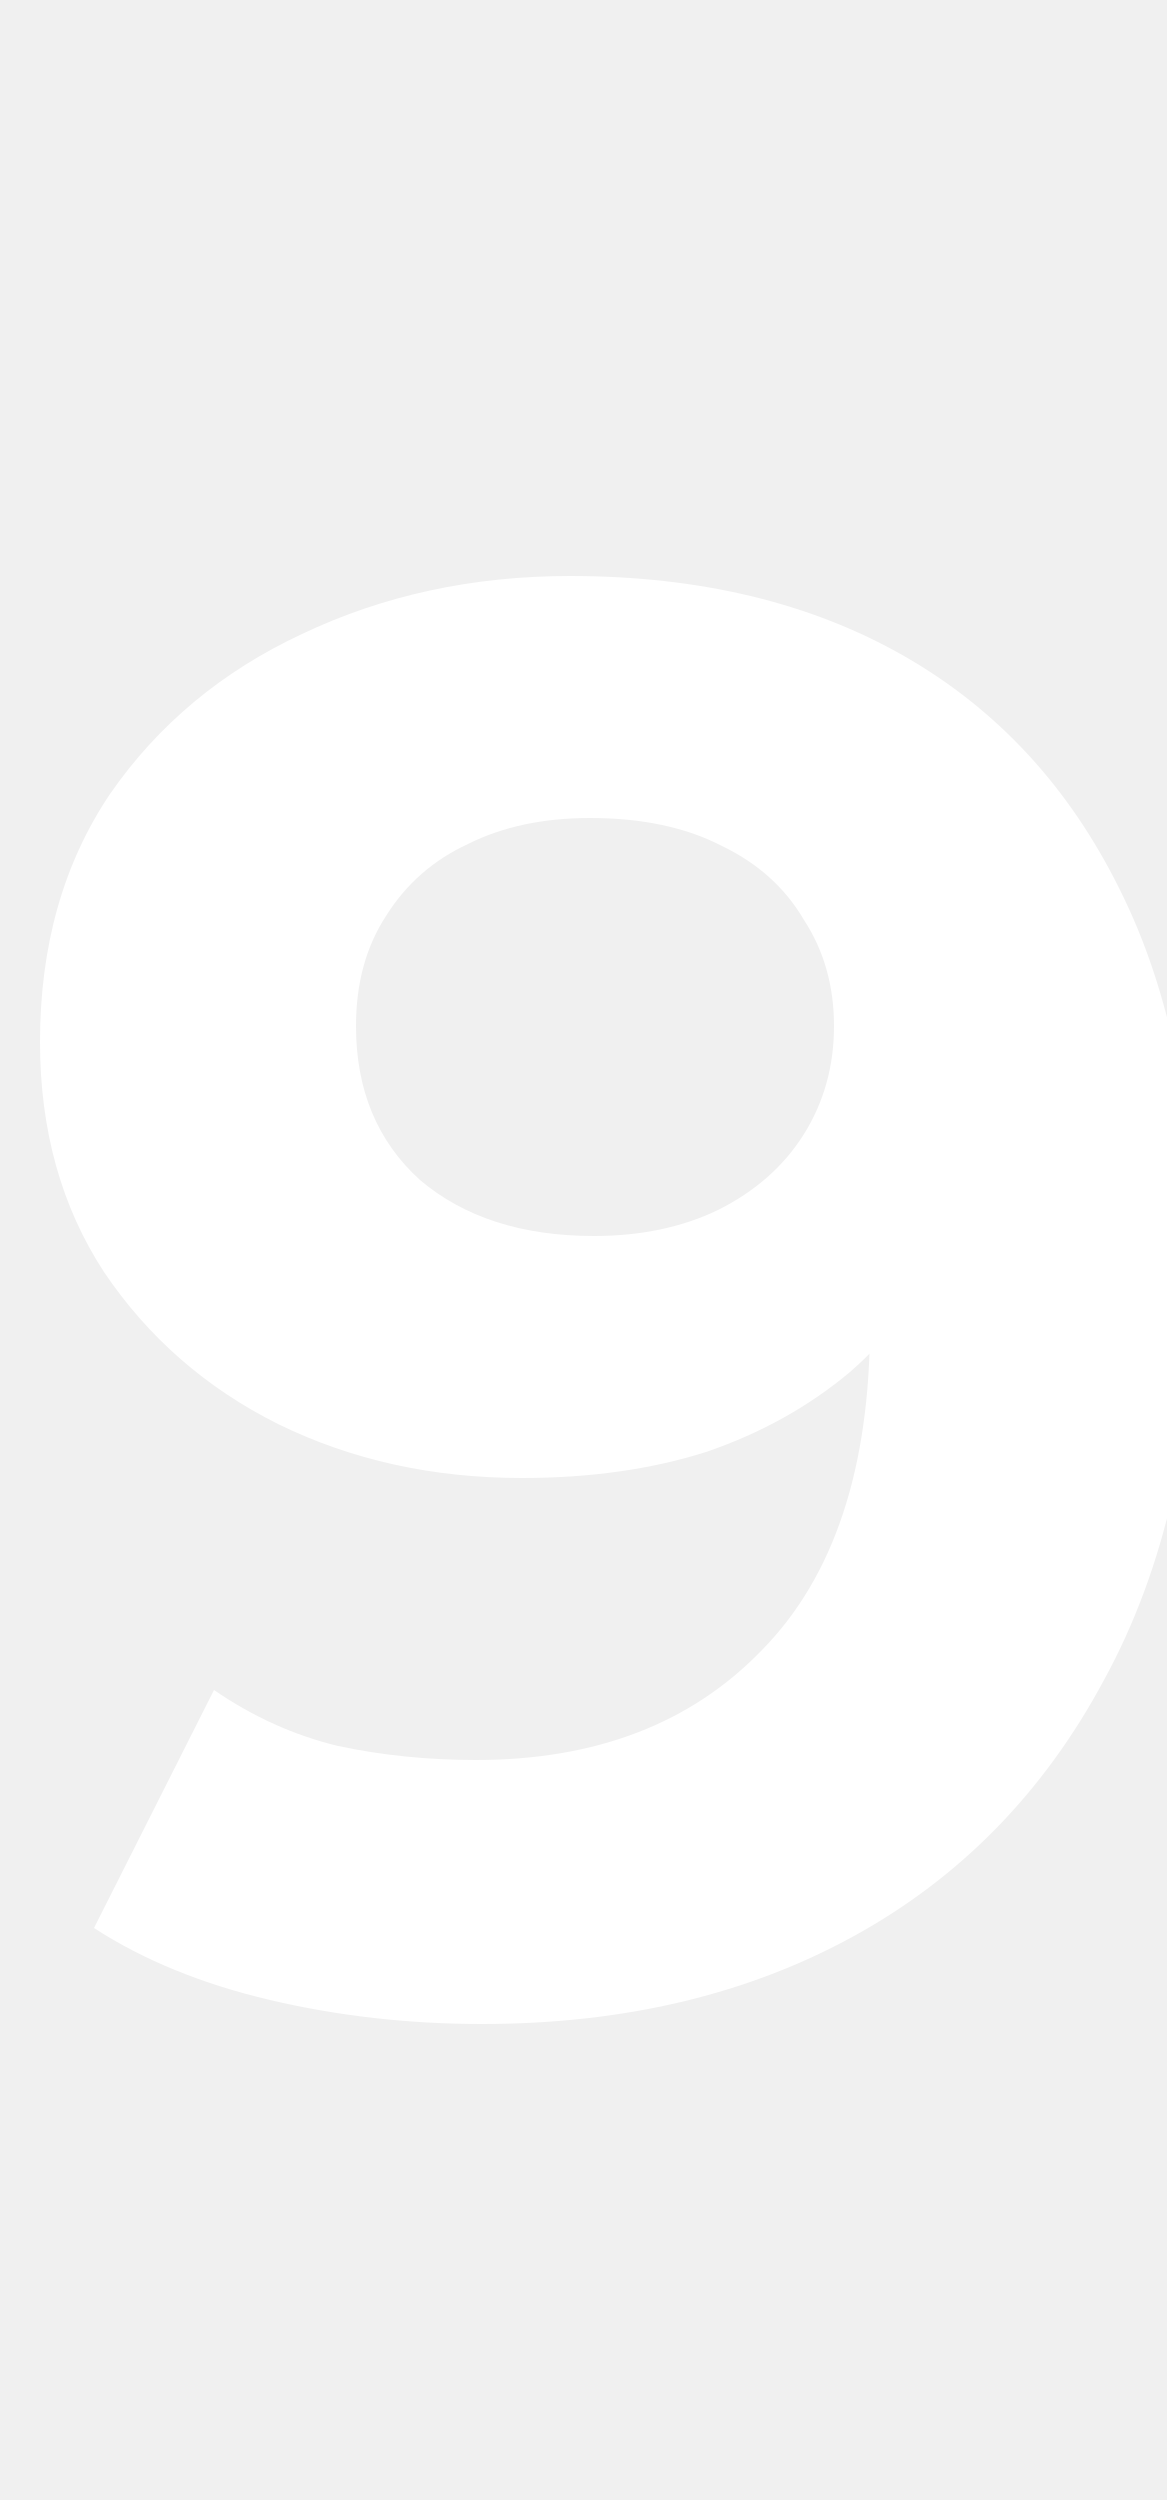
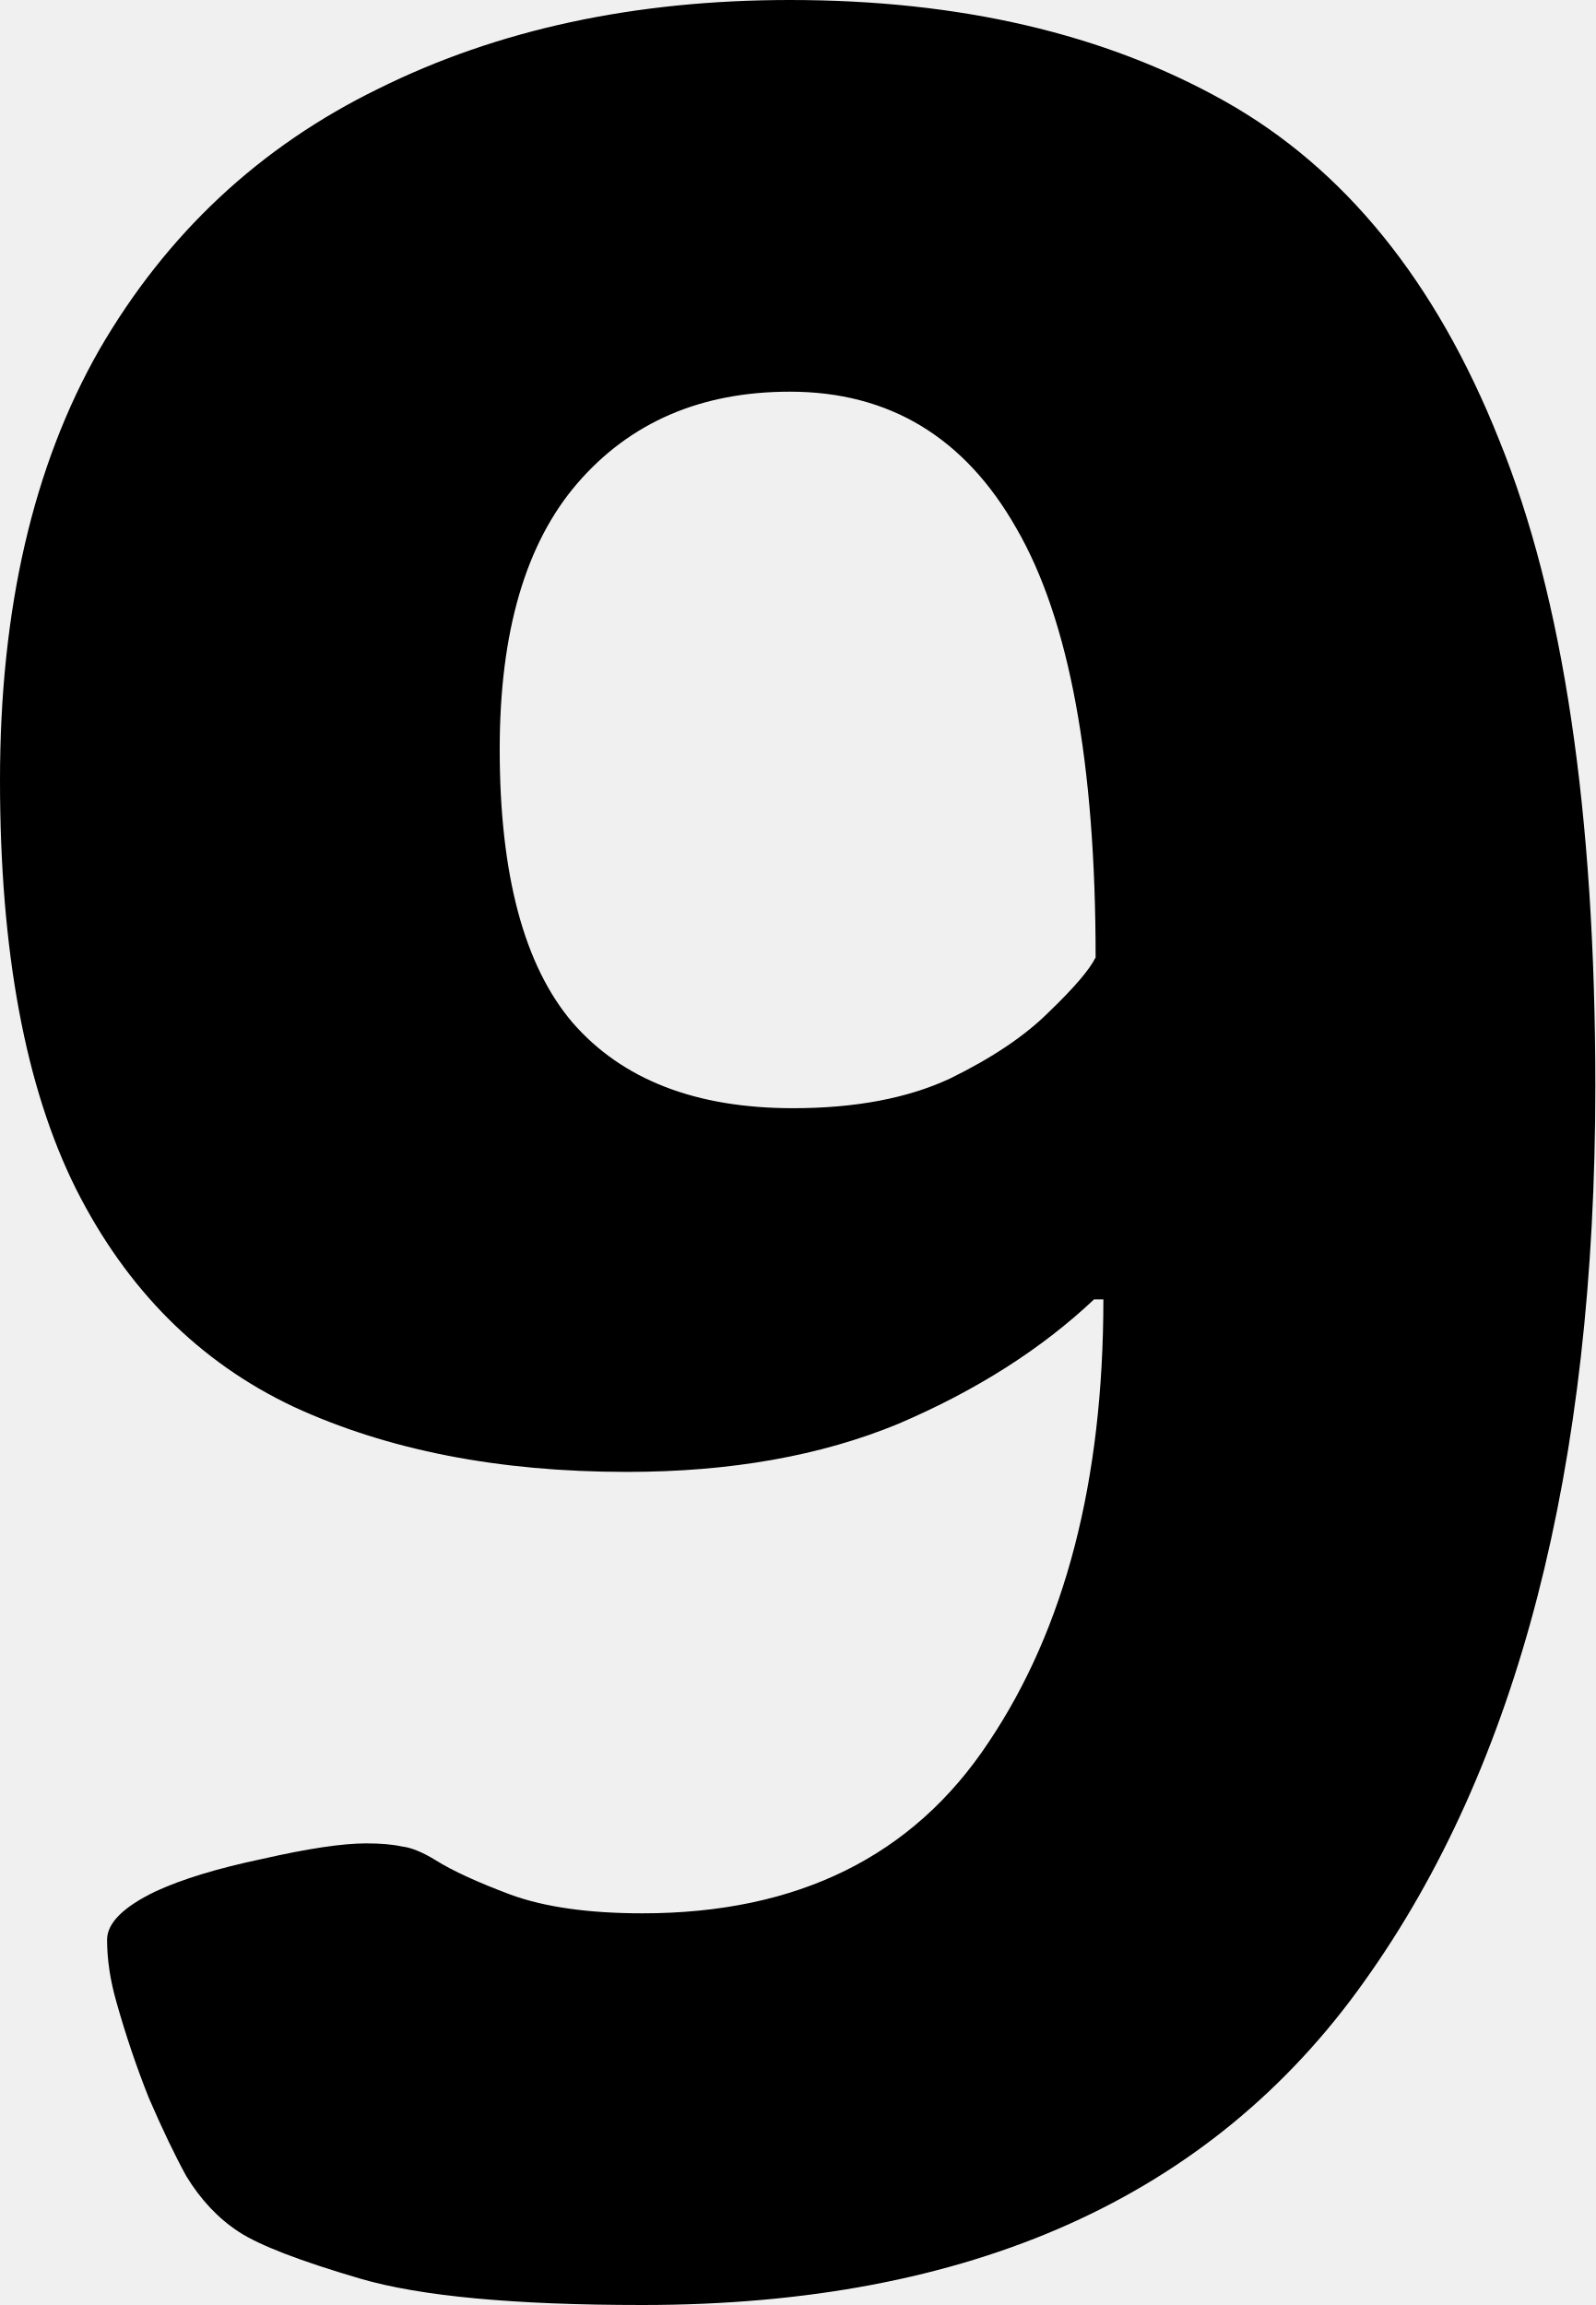
- <svg xmlns="http://www.w3.org/2000/svg" width="7" height="15" viewBox="0 0 7 15" fill="none">
-   <path id="9" d="M3.42 3.456C4.196 3.456 4.864 3.616 5.424 3.936C5.984 4.256 6.416 4.724 6.72 5.34C7.024 5.948 7.176 6.708 7.176 7.62C7.176 8.588 6.992 9.408 6.624 10.08C6.264 10.752 5.764 11.264 5.124 11.616C4.484 11.968 3.74 12.144 2.892 12.144C2.452 12.144 2.028 12.096 1.62 12C1.212 11.904 0.86 11.76 0.564 11.568L1.284 10.14C1.516 10.3 1.764 10.412 2.028 10.476C2.292 10.532 2.568 10.56 2.856 10.56C3.576 10.56 4.148 10.34 4.572 9.9C5.004 9.46 5.22 8.808 5.22 7.944C5.22 7.8 5.216 7.64 5.208 7.464C5.2 7.288 5.18 7.112 5.148 6.936L5.676 7.44C5.54 7.752 5.348 8.016 5.1 8.232C4.852 8.44 4.564 8.6 4.236 8.712C3.908 8.816 3.54 8.868 3.132 8.868C2.596 8.868 2.108 8.76 1.668 8.544C1.236 8.328 0.888 8.024 0.624 7.632C0.368 7.24 0.24 6.78 0.24 6.252C0.24 5.676 0.38 5.18 0.66 4.764C0.948 4.348 1.332 4.028 1.812 3.804C2.3 3.572 2.836 3.456 3.42 3.456ZM3.54 4.908C3.26 4.908 3.016 4.96 2.808 5.064C2.6 5.16 2.436 5.304 2.316 5.496C2.196 5.68 2.136 5.9 2.136 6.156C2.136 6.54 2.264 6.848 2.52 7.08C2.784 7.304 3.132 7.416 3.564 7.416C3.844 7.416 4.092 7.364 4.308 7.26C4.532 7.148 4.704 6.996 4.824 6.804C4.944 6.612 5.004 6.396 5.004 6.156C5.004 5.916 4.944 5.704 4.824 5.52C4.712 5.328 4.548 5.18 4.332 5.076C4.116 4.964 3.852 4.908 3.54 4.908Z" fill="white" />
+ <svg xmlns="http://www.w3.org/2000/svg" width="263" height="380" viewBox="0 0 263 380" fill="none">
+   <path d="M130.221 0C158.192 0 182.07 5.552 201.855 16.655C221.64 27.759 236.734 46.379 247.138 72.515C257.713 98.481 263 134.012 263 179.11C263 241.973 250.293 291.171 224.88 326.703C199.638 362.234 159.983 380 105.916 380C84.767 380 69.246 378.548 59.354 375.644C49.462 372.74 42.81 370.178 39.399 367.957C35.988 365.736 33.088 362.661 30.7 358.732C28.824 355.316 26.778 351.045 24.56 345.92C22.514 340.796 20.723 335.5 19.188 330.034C18.164 326.446 17.653 323.03 17.653 319.784C17.653 317.051 20.296 314.403 25.584 311.841C30.018 309.791 35.902 307.997 43.236 306.46C50.741 304.752 56.455 303.898 60.377 303.898C62.765 303.898 64.727 304.068 66.262 304.41C67.797 304.581 69.673 305.35 71.89 306.716C74.619 308.424 78.712 310.303 84.17 312.353C89.799 314.403 97.047 315.428 105.916 315.428C131.5 315.428 150.517 306.033 162.968 287.242C175.589 268.451 181.9 244.109 181.9 214.214H180.365C171.666 222.414 160.921 229.247 148.129 234.713C135.338 240.009 120.414 242.657 103.358 242.657C82.209 242.657 63.874 239.069 48.353 231.895C32.832 224.549 20.893 212.592 12.536 196.022C4.179 179.281 0 156.817 0 128.631C0 100.445 5.458 76.786 16.373 57.653C27.46 38.521 42.81 24.172 62.424 14.605C82.038 4.869 104.637 0 130.221 0ZM130.221 64.572C115.553 64.572 103.87 69.611 95.171 79.69C86.643 89.598 82.379 104.203 82.379 123.506C82.379 144.176 86.388 159.209 94.404 168.604C102.59 178 114.7 182.697 130.732 182.697C140.966 182.697 149.579 181.074 156.572 177.829C163.565 174.412 169.023 170.739 172.946 166.811C177.039 162.882 179.597 159.892 180.621 157.842C180.621 125.727 176.271 102.153 167.573 87.121C159.045 72.088 146.594 64.572 130.221 64.572Z" fill="black" />
</svg>
